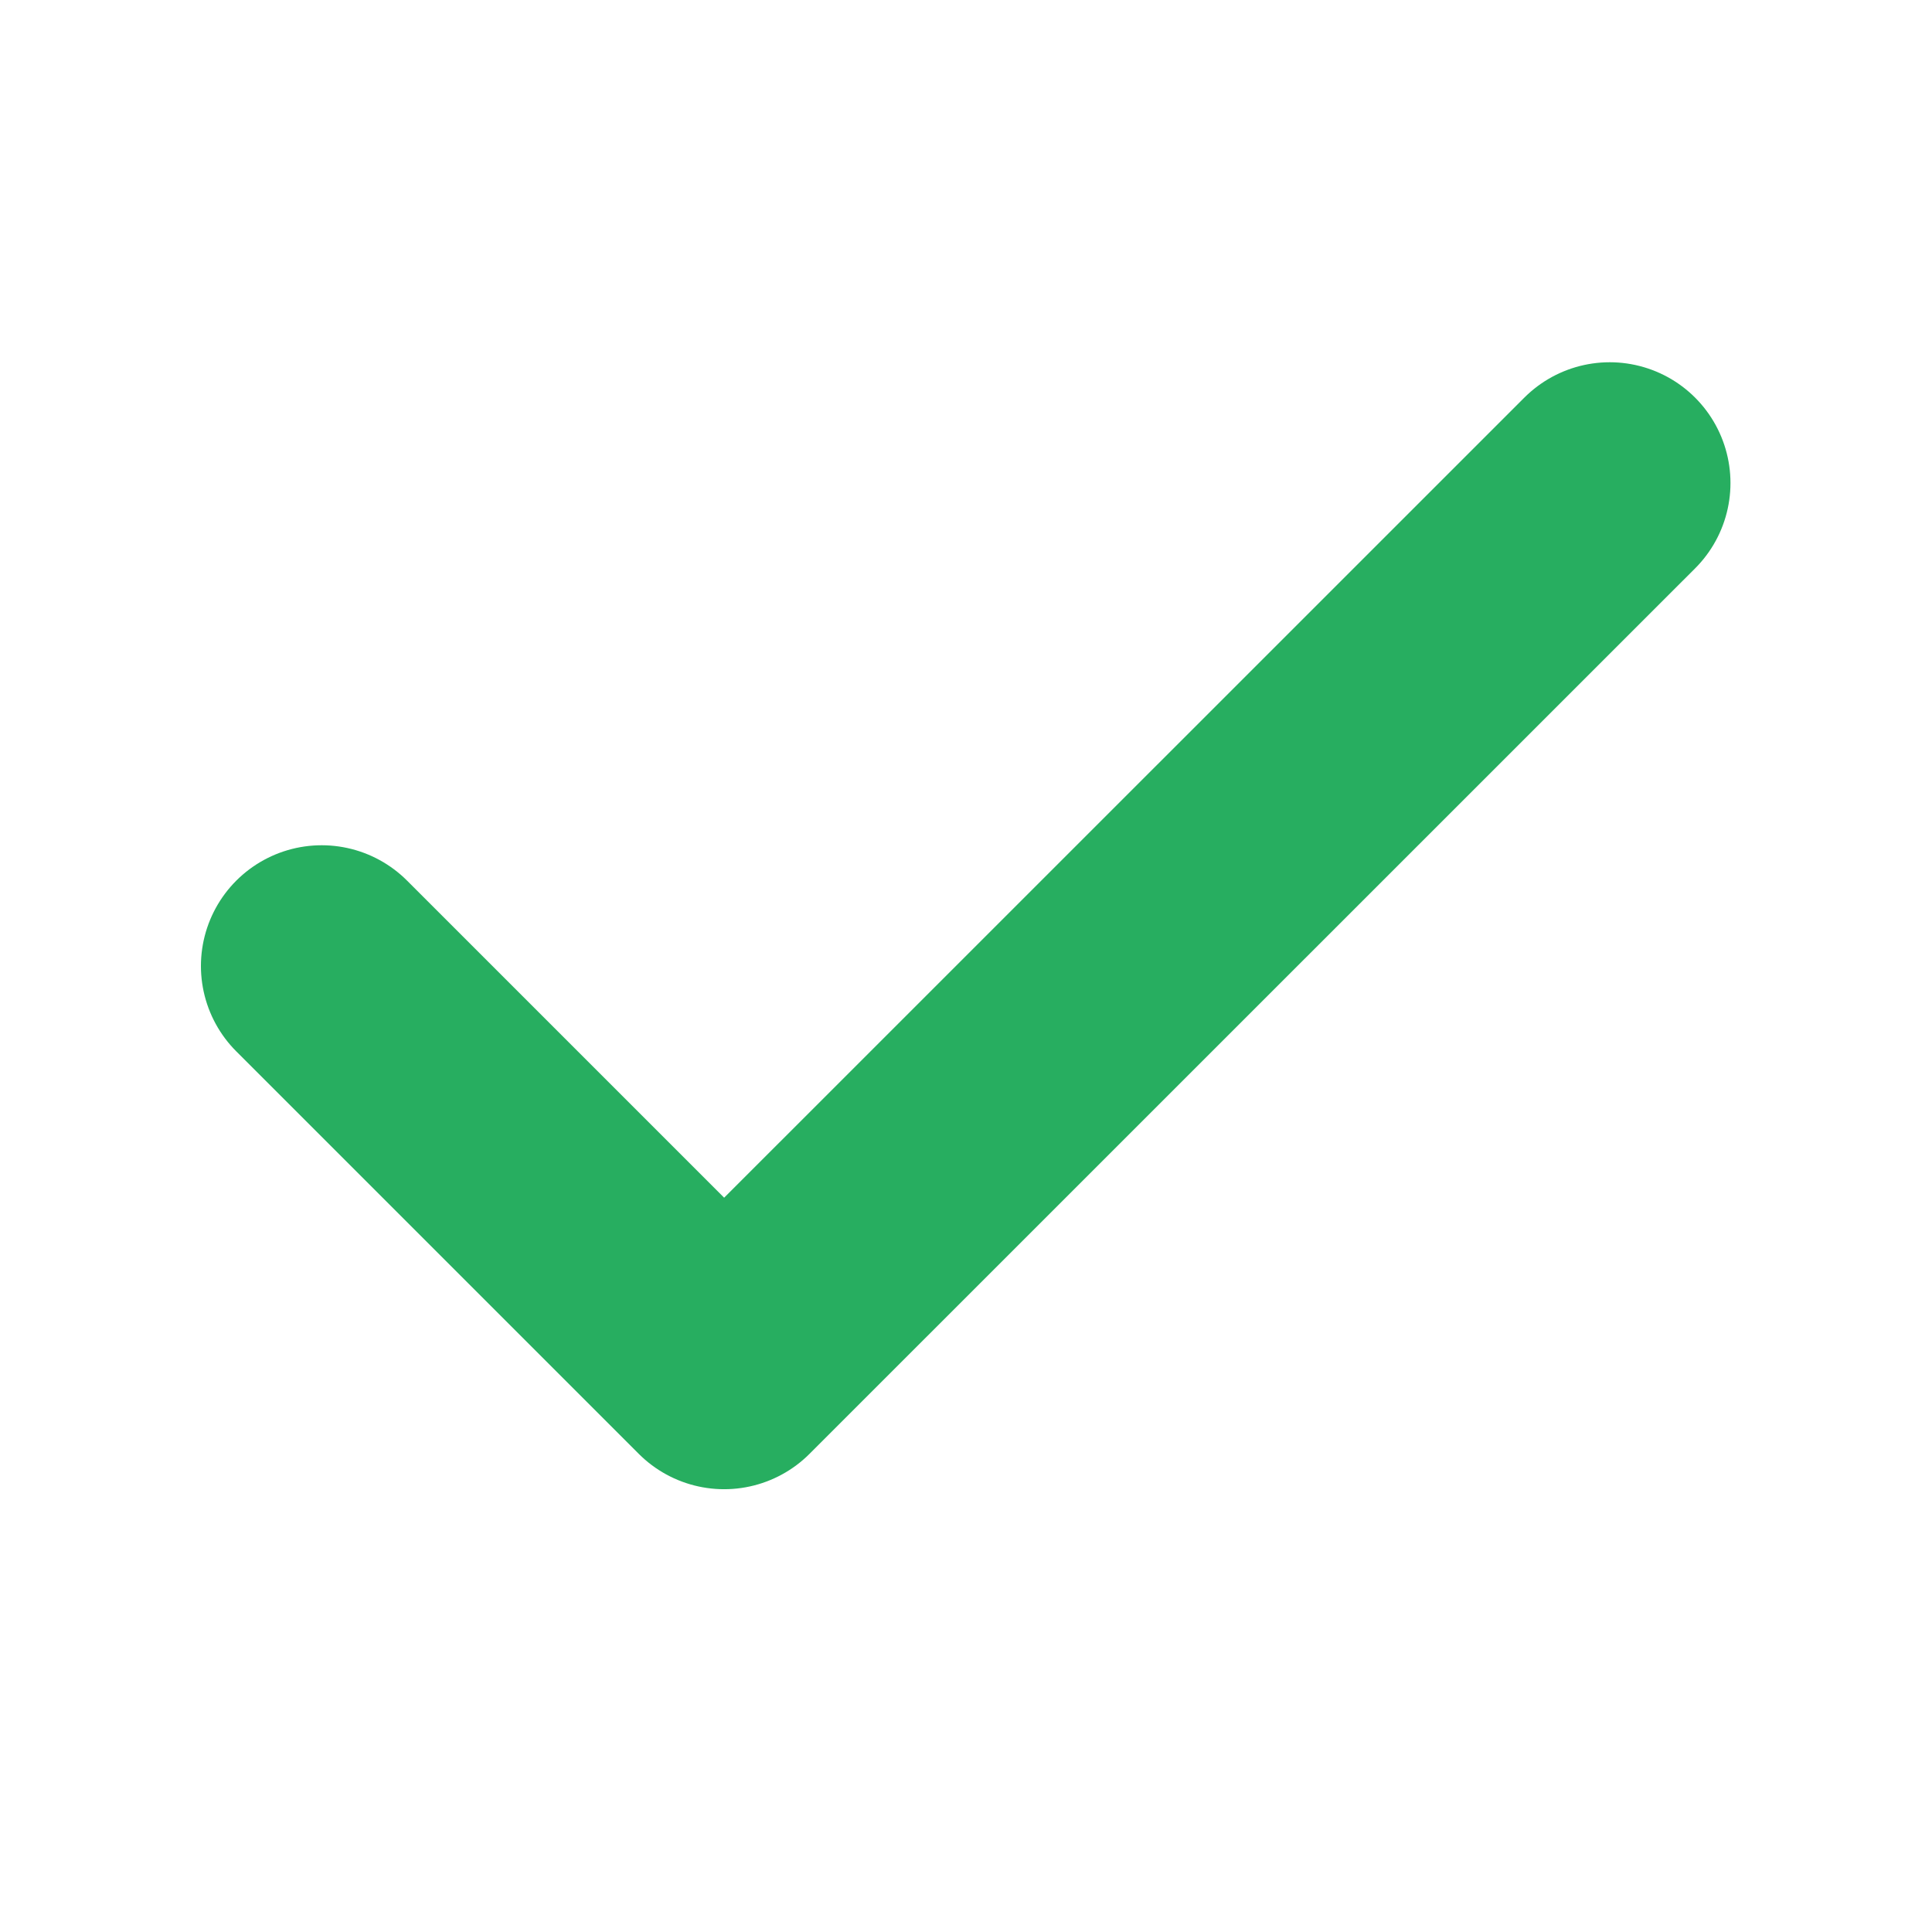
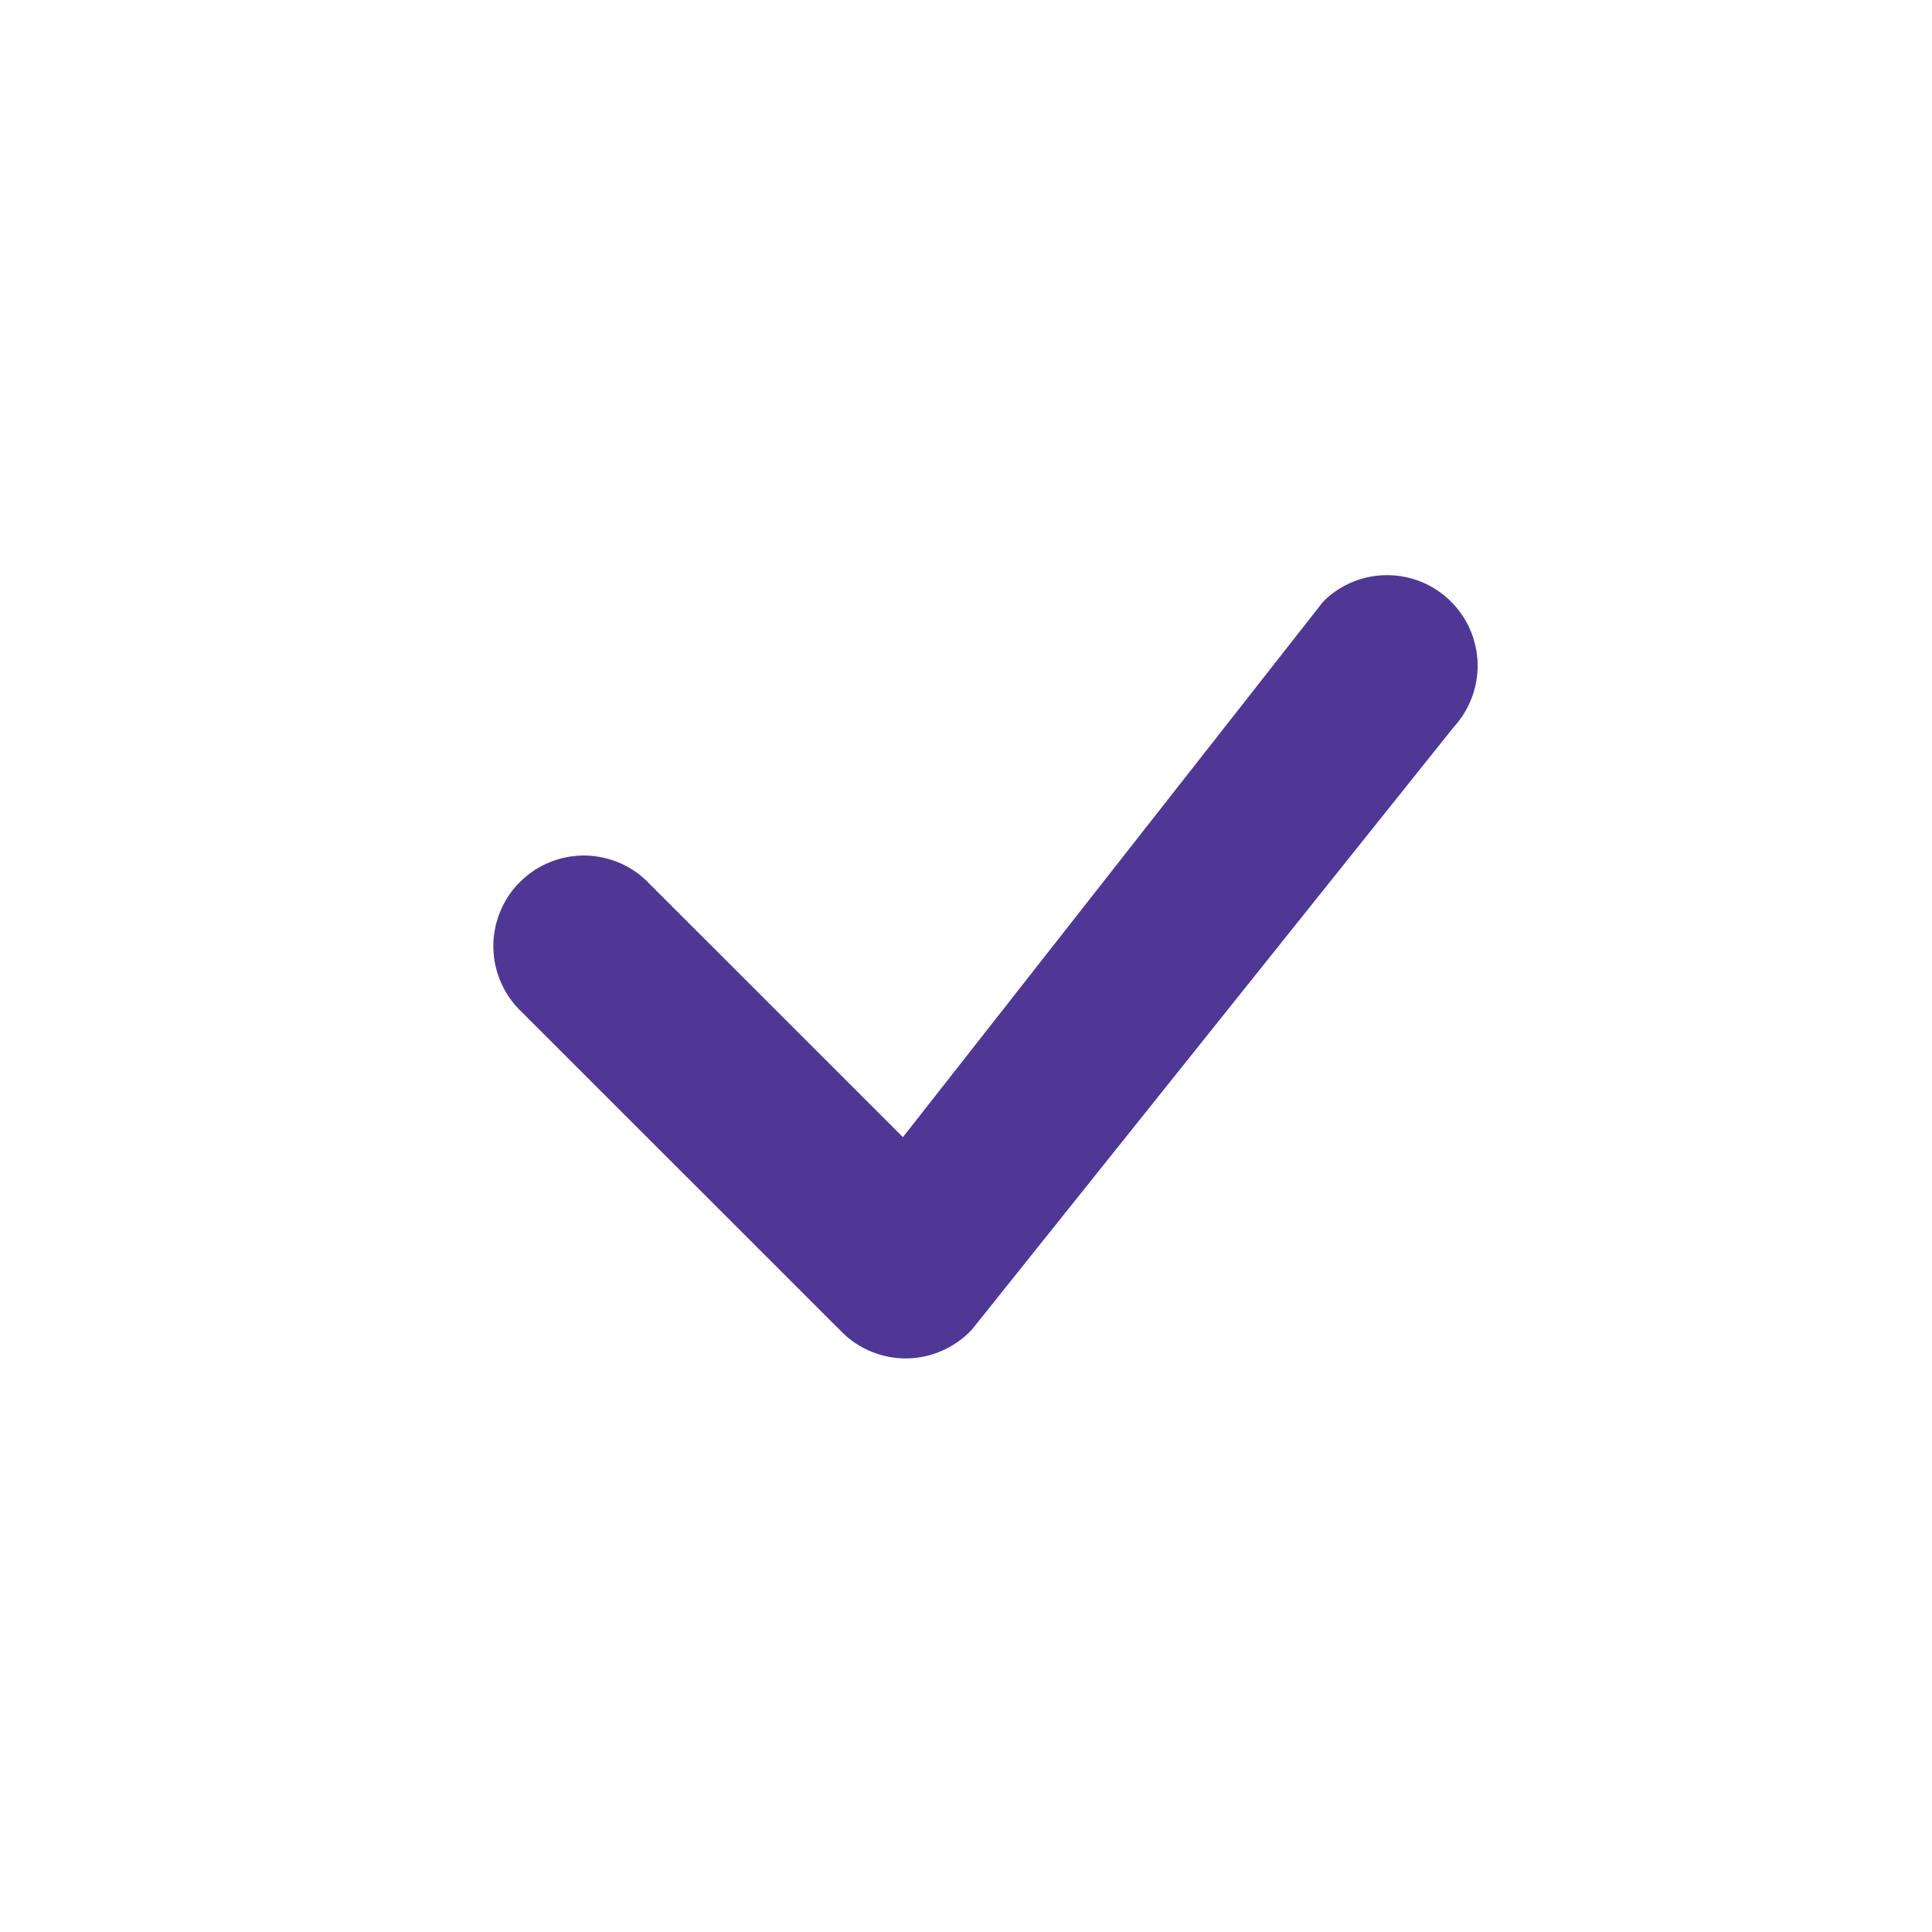
- <svg xmlns="http://www.w3.org/2000/svg" width="16" height="16" viewBox="0 0 16 16" fill="none">
-   <path d="M13.331 4L5.997 11.333L2.664 8" stroke="#27AE60" stroke-width="2" stroke-linecap="round" stroke-linejoin="round" />
+ <svg xmlns="http://www.w3.org/2000/svg" width="17" height="17" viewBox="0 0 17 17" fill="none">
+   <path d="M11.656 5.281C11.805 5.138 12.004 5.059 12.211 5.061C12.418 5.062 12.616 5.144 12.763 5.289C12.911 5.434 12.996 5.63 13.002 5.837C13.007 6.043 12.932 6.244 12.793 6.396L8.553 11.698C8.48 11.777 8.392 11.84 8.294 11.883C8.197 11.927 8.091 11.951 7.984 11.953C7.877 11.955 7.77 11.935 7.671 11.895C7.572 11.855 7.481 11.795 7.406 11.719L4.594 8.908C4.516 8.835 4.453 8.747 4.41 8.649C4.366 8.552 4.343 8.446 4.341 8.339C4.339 8.232 4.359 8.126 4.399 8.027C4.439 7.927 4.498 7.837 4.574 7.762C4.65 7.686 4.74 7.626 4.839 7.586C4.938 7.546 5.045 7.526 5.152 7.528C5.259 7.53 5.364 7.554 5.462 7.597C5.56 7.641 5.647 7.703 5.72 7.782L7.945 10.006L11.635 5.304C11.642 5.296 11.649 5.288 11.657 5.281H11.656Z" fill="#4F3895" />
</svg>
